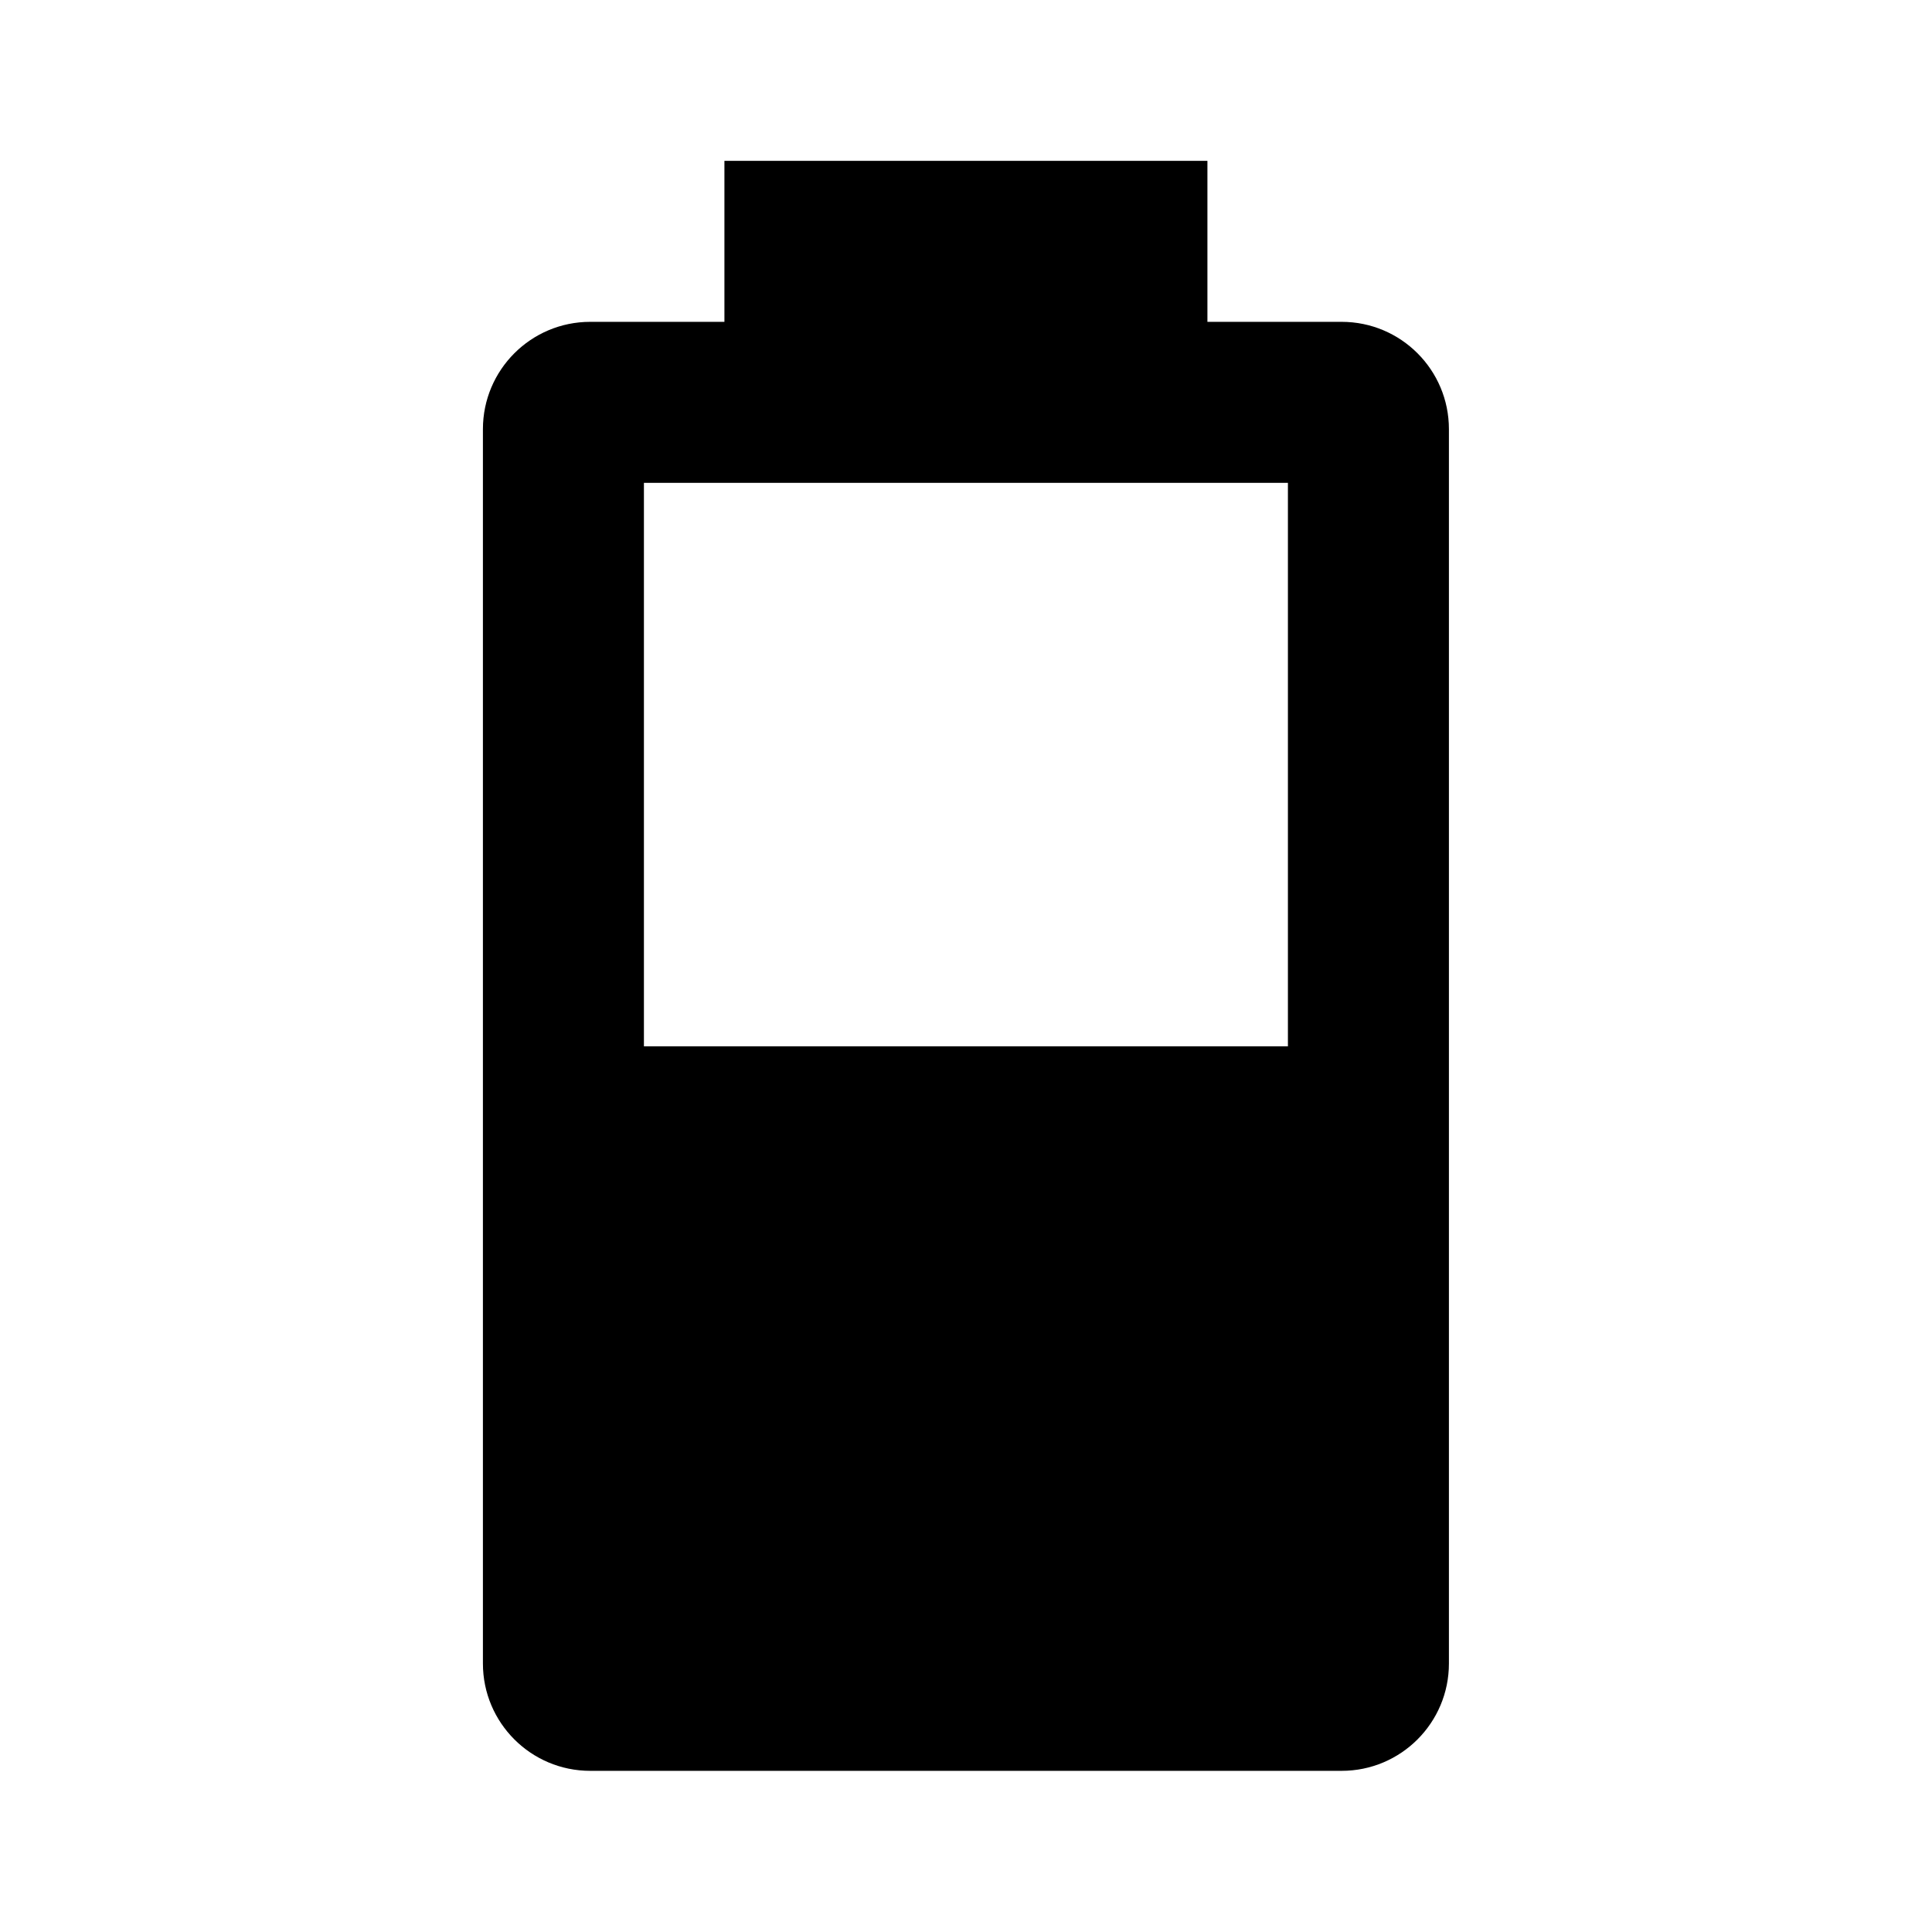
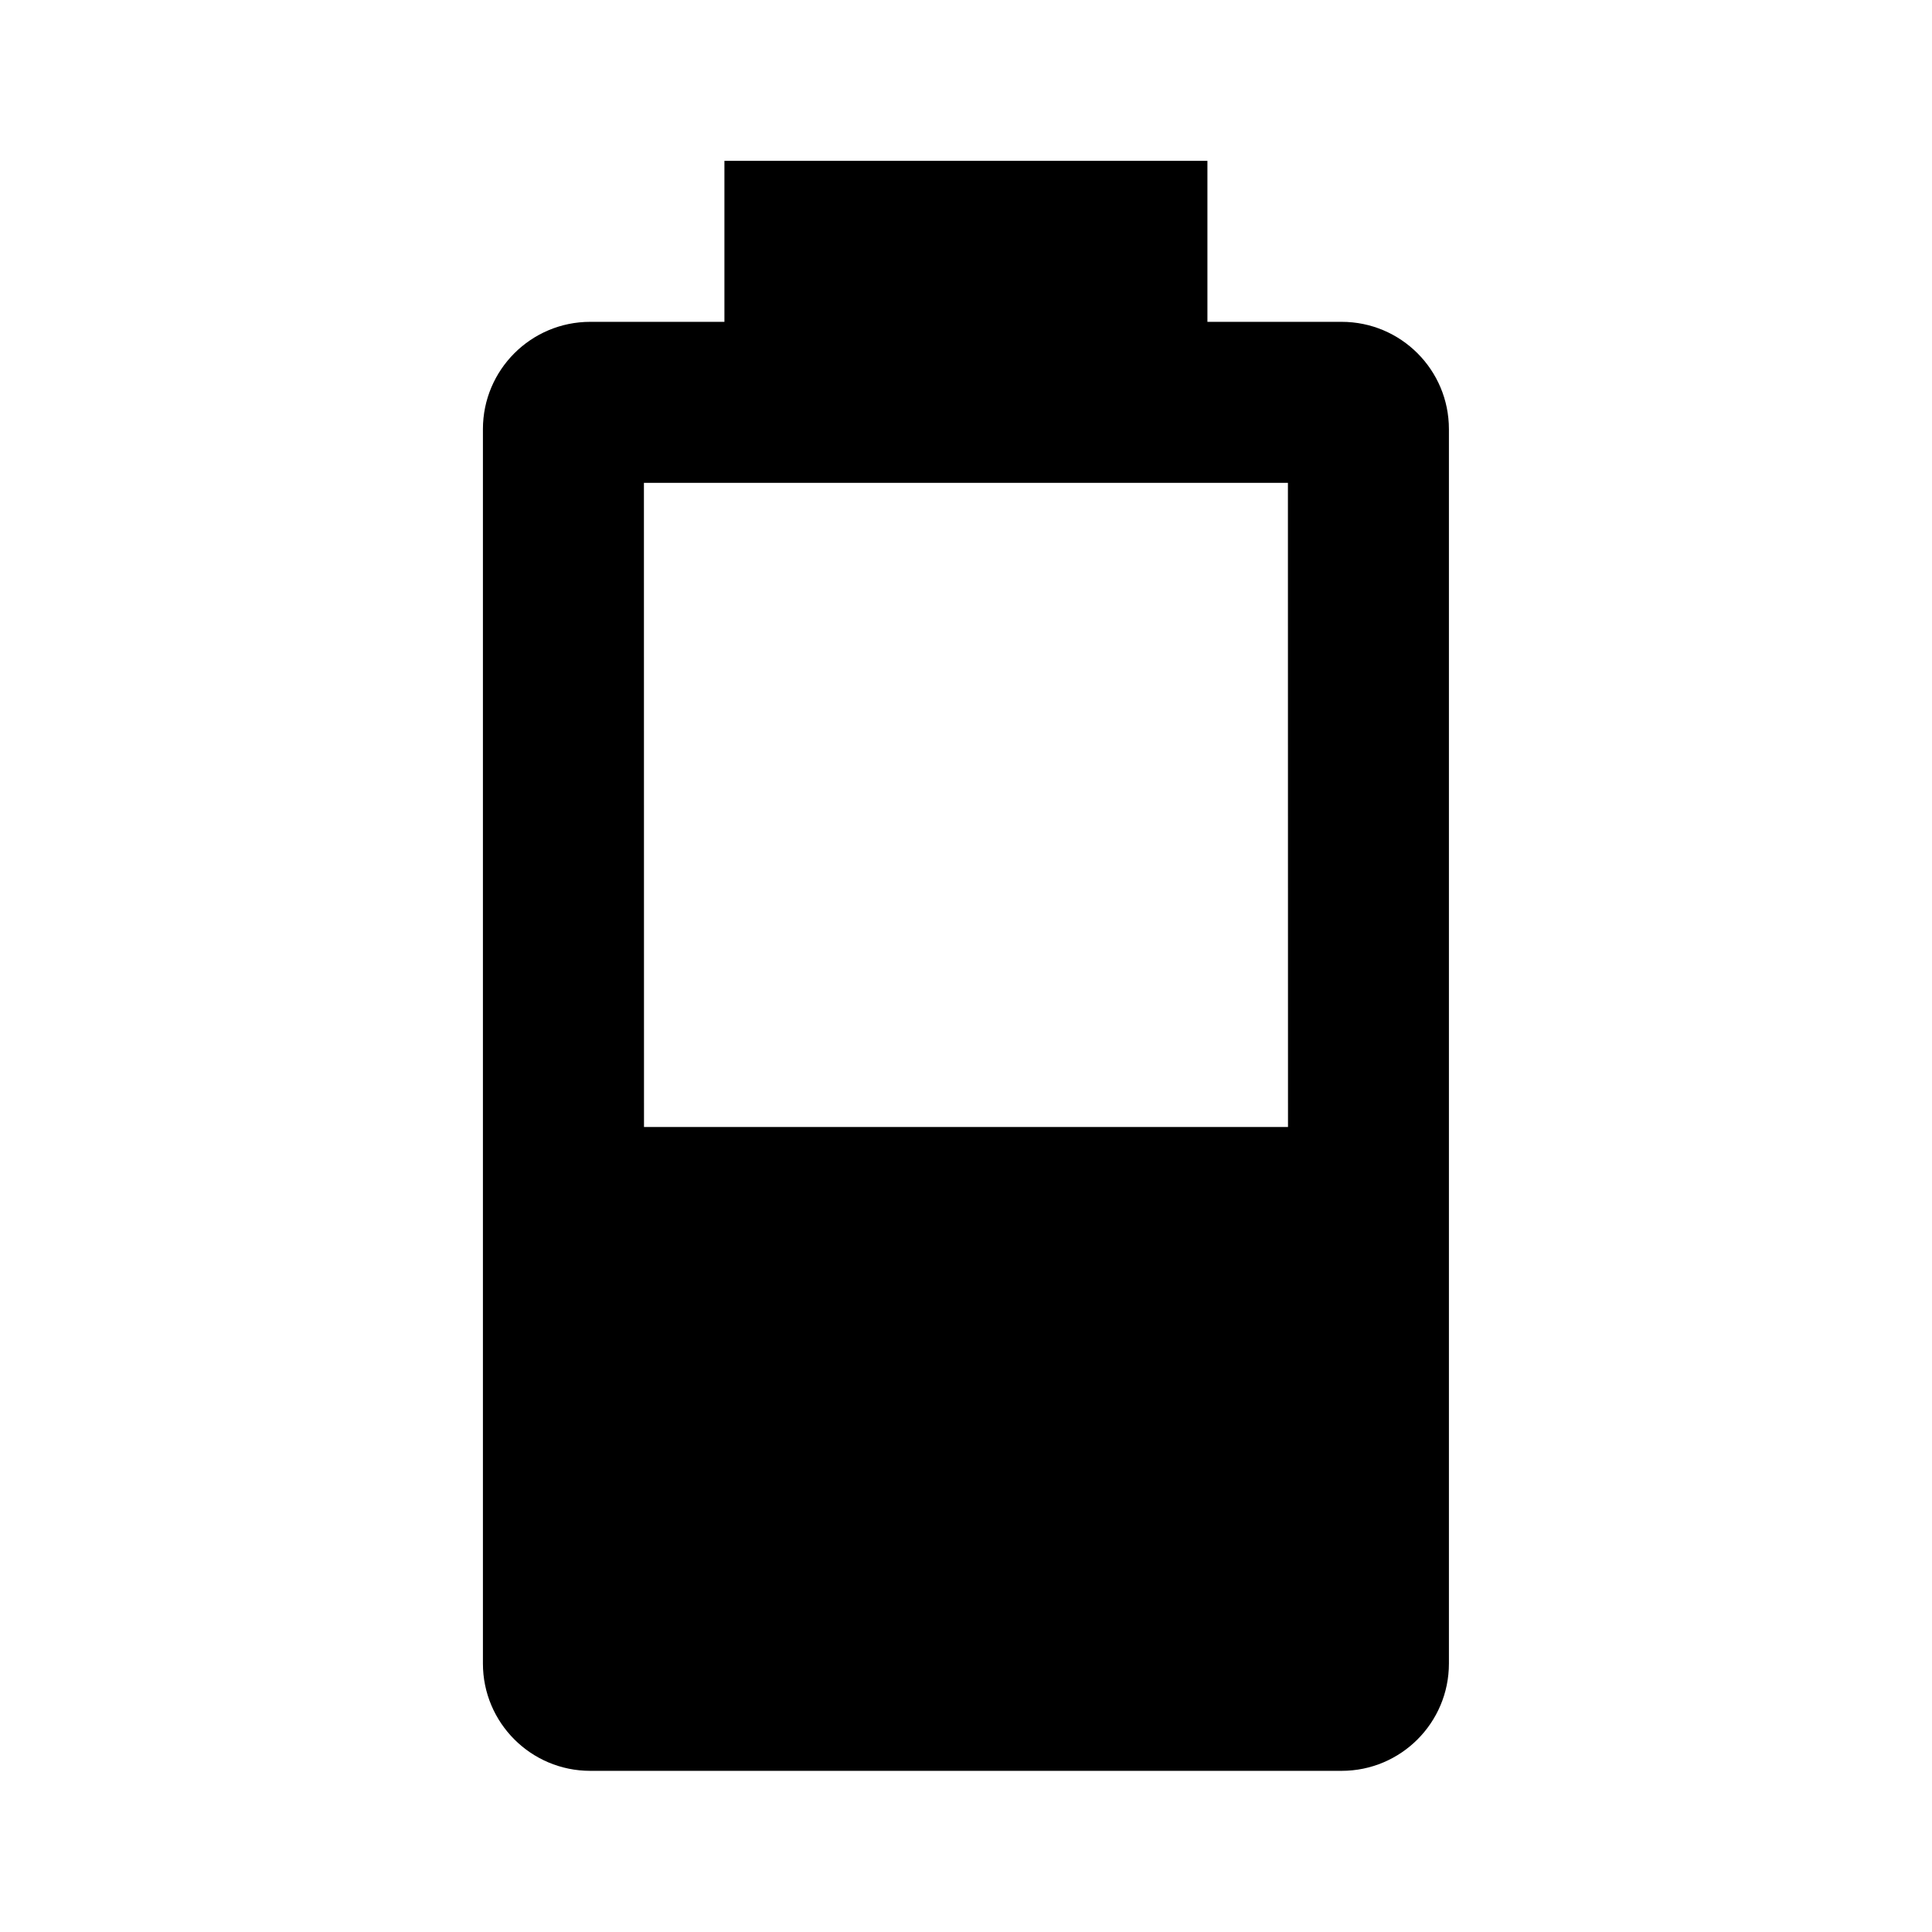
<svg xmlns="http://www.w3.org/2000/svg" version="1.1" baseProfile="full" width="24" height="24" viewBox="0 0 24.00 24.00" enable-background="new 0 0 24.00 24.00" xml:space="preserve">
-   <path fill="#000000" fill-opacity="1" stroke-width="0.2" stroke-linejoin="round" d="M 15.999,12.998L 7.999,12.998L 7.999,5.998L 15.999,5.998M 16.666,3.998L 14.999,3.998L 14.999,1.998L 8.999,1.998L 8.999,3.998L 7.332,3.998C 6.596,3.998 5.999,4.595 5.999,5.331L 5.999,20.665C 5.999,21.401 6.596,21.998 7.332,21.998L 16.666,21.998C 17.403,21.998 17.999,21.401 17.999,20.665L 17.999,5.331C 17.999,4.595 17.403,3.998 16.666,3.998 Z " />
+   <path fill="#000000" fill-opacity="1" stroke-width="0.2" stroke-linejoin="round" d="M 16,14L 8,14L 7.999,5.998L 15.999,5.998M 16.666,3.998L 14.999,3.998L 14.999,1.998L 8.999,1.998L 8.999,3.998L 7.332,3.998C 6.596,3.998 5.999,4.595 5.999,5.331L 5.999,20.665C 5.999,21.401 6.596,21.998 7.332,21.998L 16.666,21.998C 17.403,21.998 17.999,21.401 17.999,20.665L 17.999,5.331C 17.999,4.595 17.403,3.998 16.666,3.998 Z " />
</svg>
